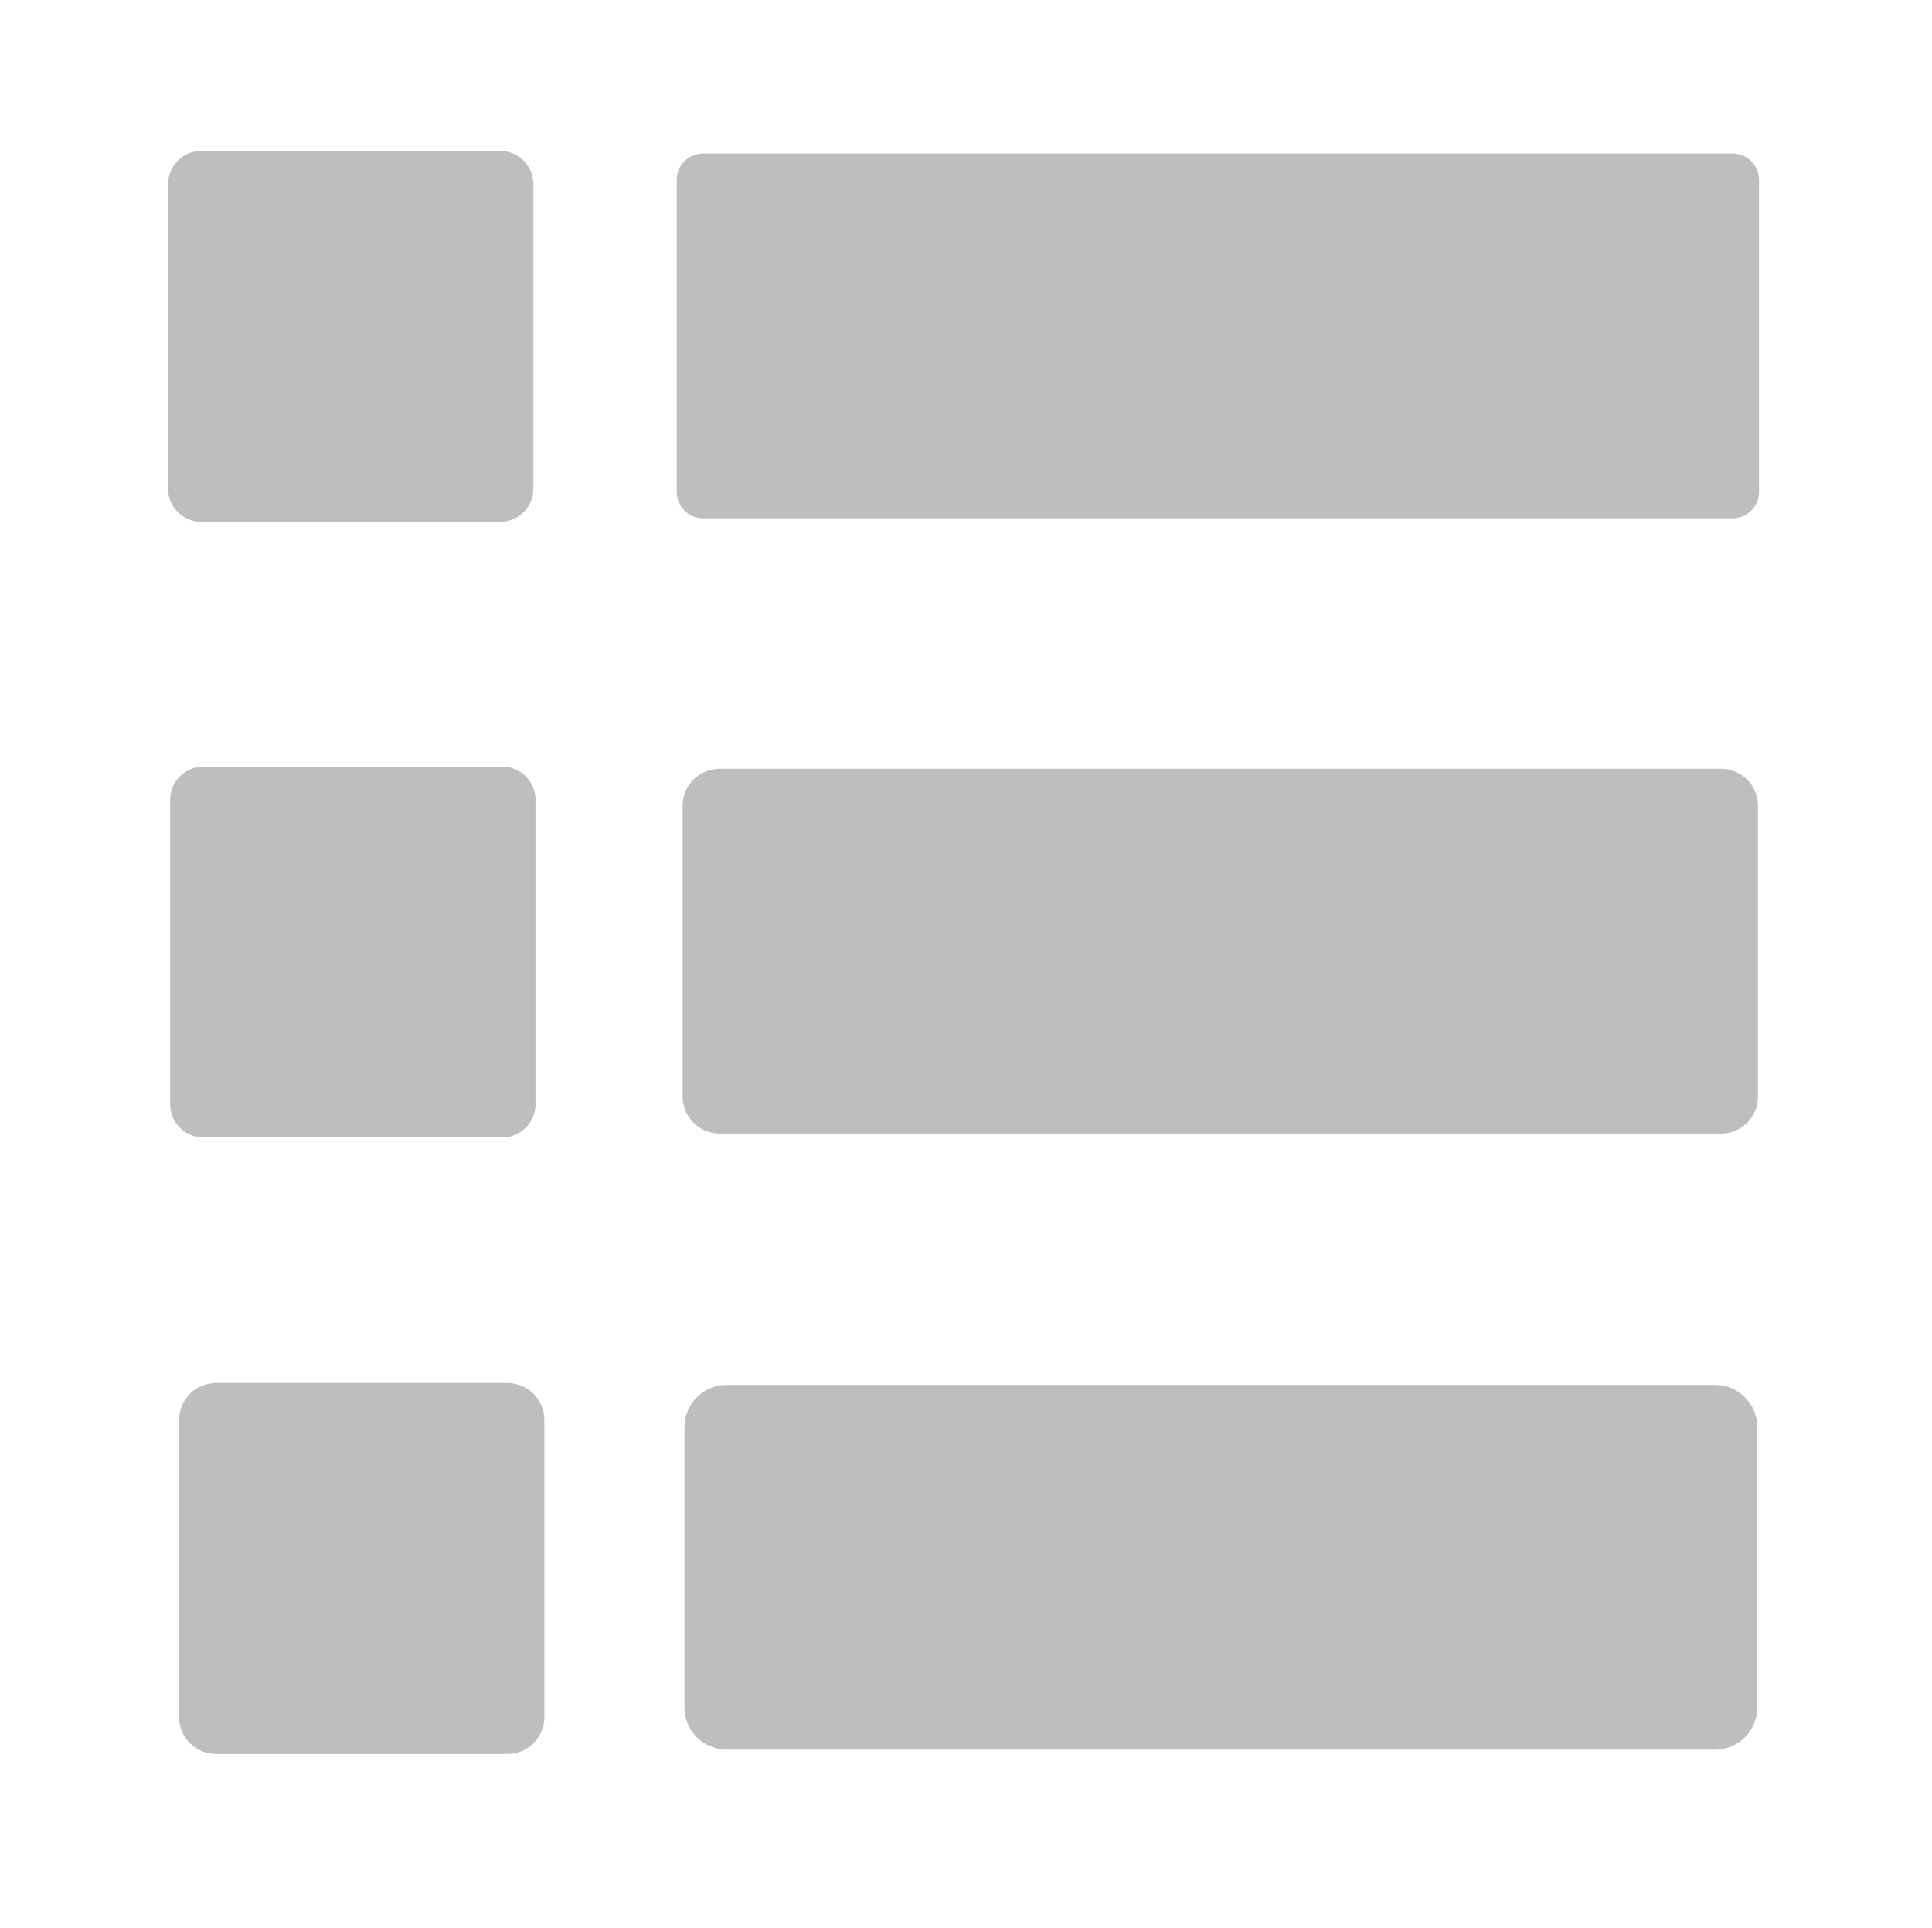
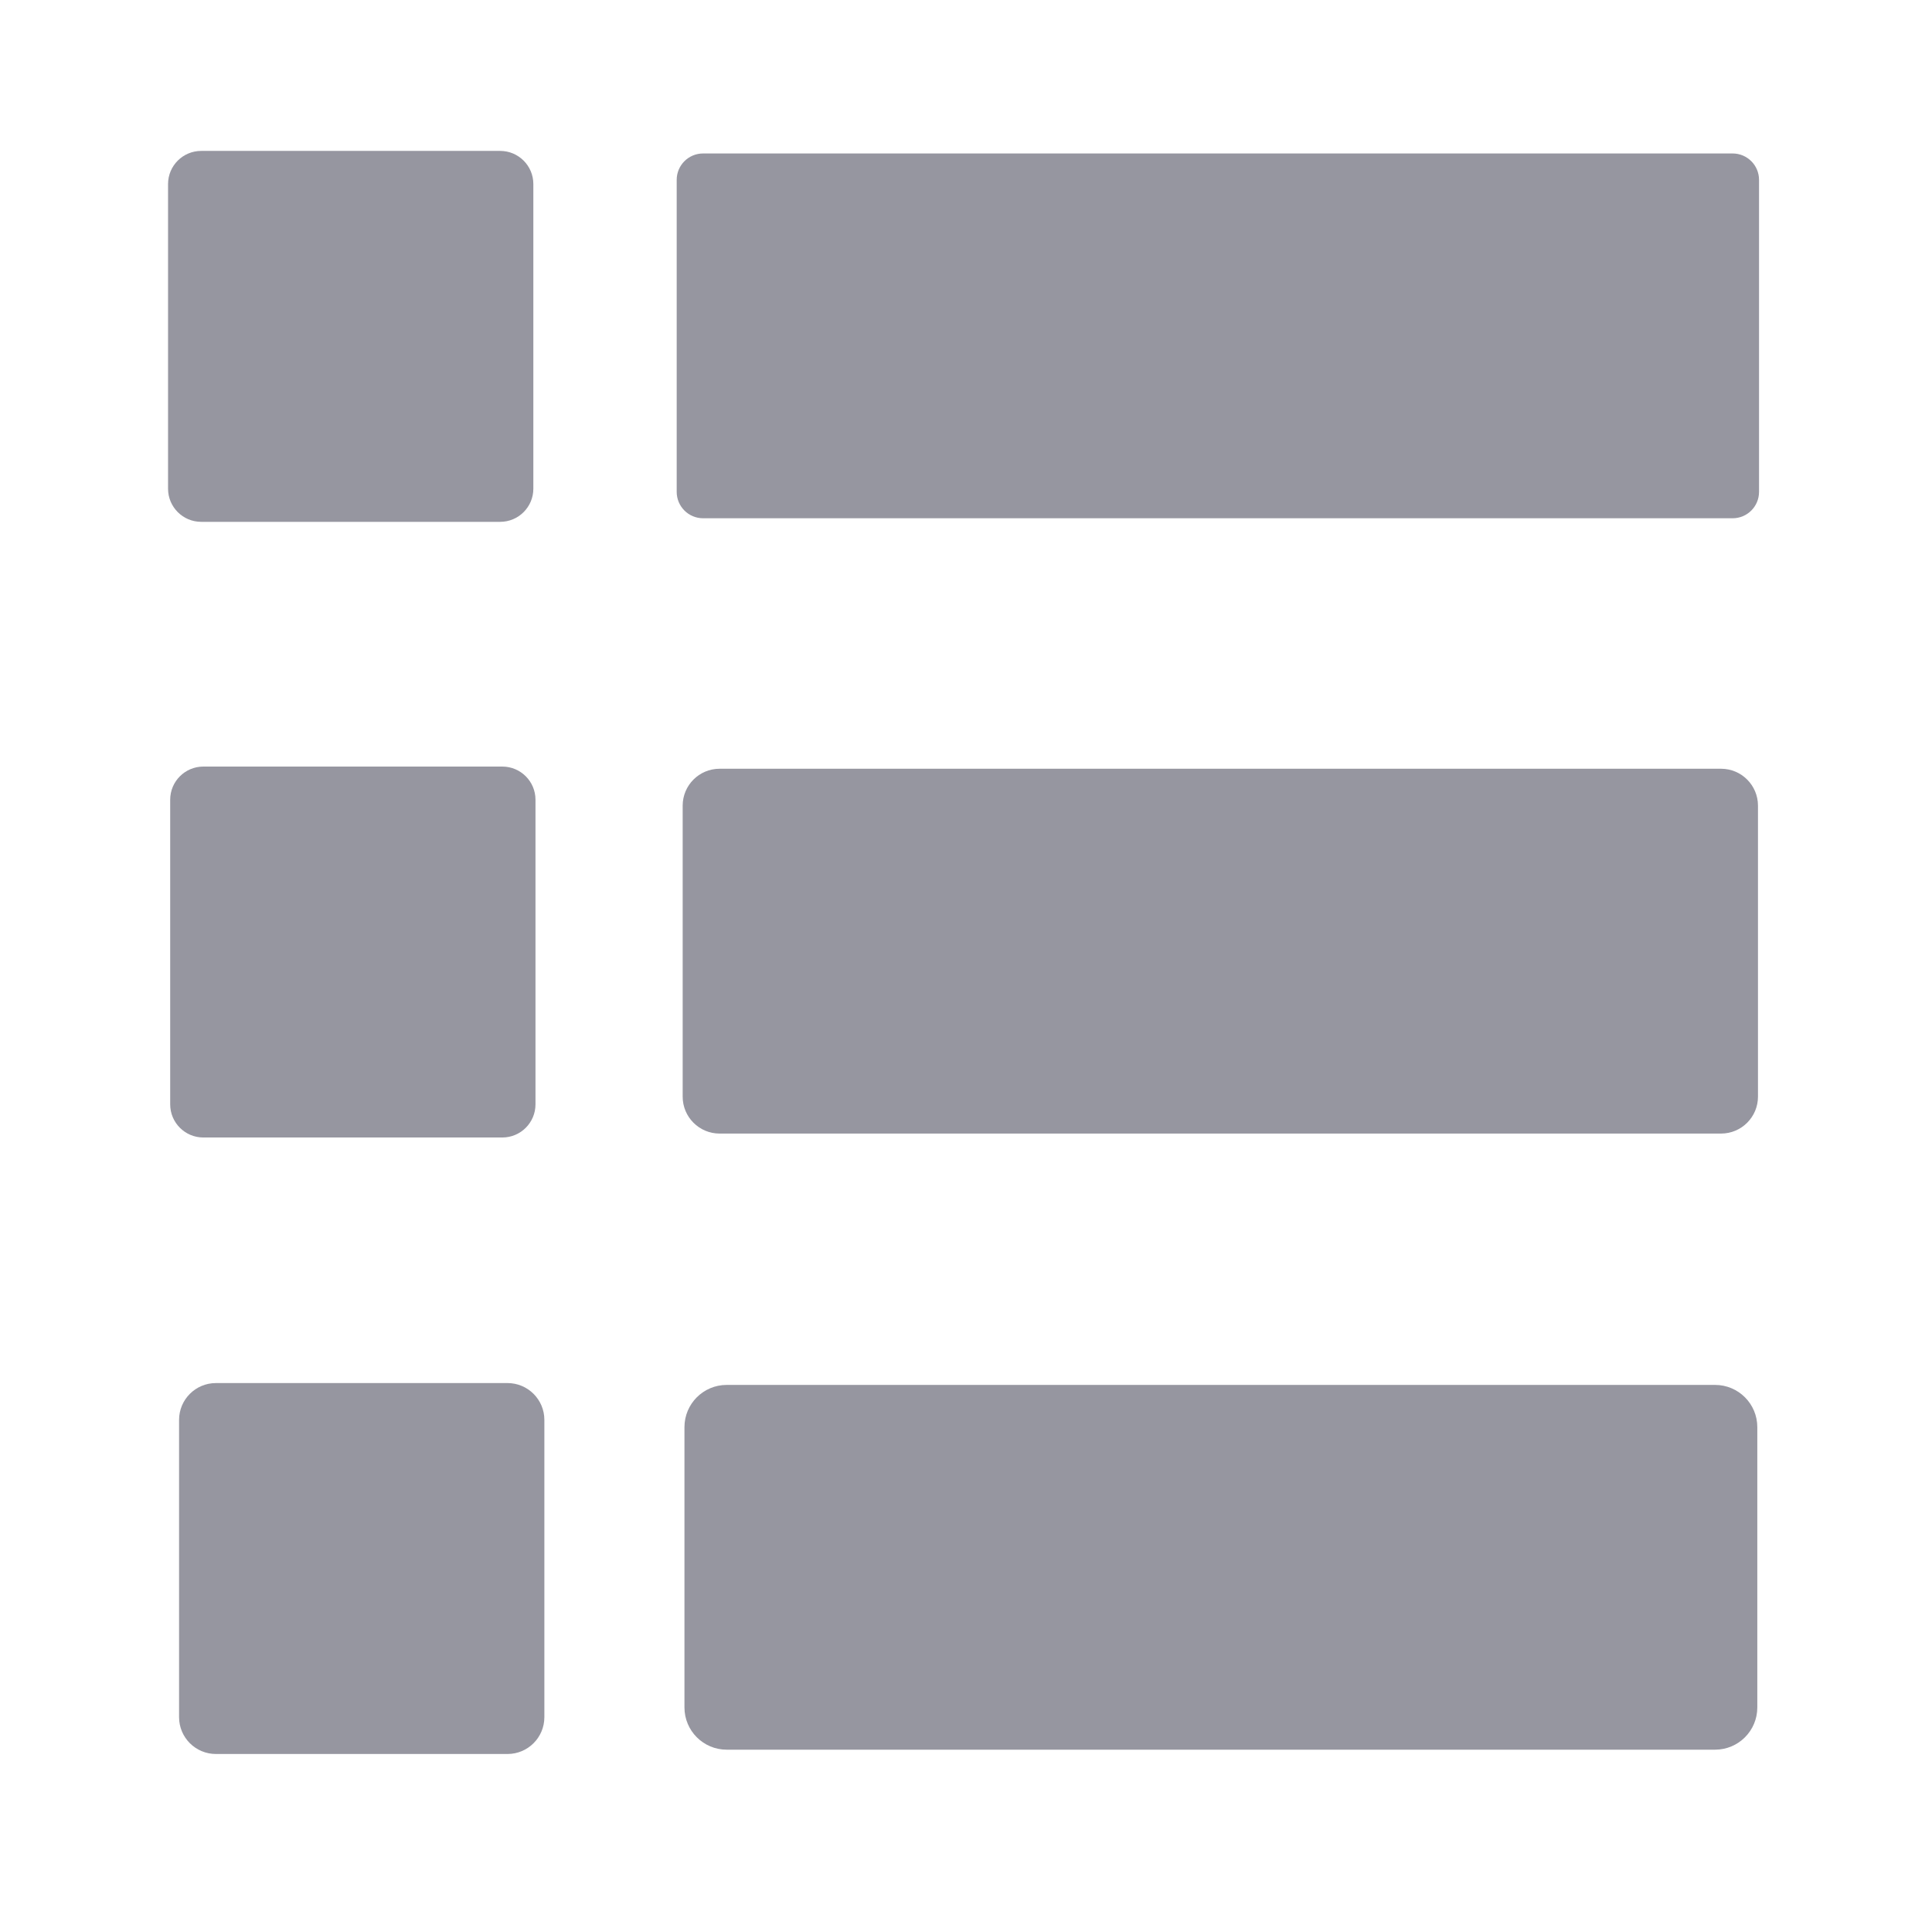
<svg xmlns="http://www.w3.org/2000/svg" data-name="Layer 1" id="Layer_1" viewBox="0 0 60.473 60.349" version="1.1" width="60.473" height="60.349">
  <defs id="defs1">
    <style id="style1">.cls-1{fill:#757575;}.cls-2{fill:#bdbdbd;}.cls-3{fill:#f5f5f5;}</style>
  </defs>
-   <rect style="fill:#bebebe;fill-opacity:1;stroke:none;stroke-width:1.513;stroke-miterlimit:5.5;stroke-dasharray:none;stroke-opacity:1" id="rect1" width="11.434" height="11.611" x="5.26" y="4.724" ry="1.038" />
-   <rect style="fill:#bebebe;fill-opacity:1;stroke:none;stroke-width:1.513;stroke-miterlimit:5.5;stroke-dasharray:none;stroke-opacity:1" id="rect2" width="33.878" height="11.419" x="21.181" y="4.804" ry="0.826" />
-   <rect style="fill:#bebebe;fill-opacity:1;stroke:none;stroke-width:1.513;stroke-miterlimit:5.5;stroke-dasharray:none;stroke-opacity:1" id="rect1-1" width="11.434" height="11.611" x="5.327" y="23.996" ry="1.038" />
-   <rect style="fill:#bebebe;fill-opacity:1;stroke:none;stroke-width:1.513;stroke-miterlimit:5.5;stroke-dasharray:none;stroke-opacity:1" id="rect2-8" width="33.658" height="11.42" x="21.368" y="24.064" ry="1.156" />
-   <rect style="fill:#bebebe;fill-opacity:1;stroke:none;stroke-width:1.513;stroke-miterlimit:5.5;stroke-dasharray:none;stroke-opacity:1" id="rect1-8" width="11.434" height="11.611" x="5.605" y="43.294" ry="1.153" />
-   <rect style="fill:#bebebe;fill-opacity:1;stroke:none;stroke-width:1.513;stroke-miterlimit:5.5;stroke-dasharray:none;stroke-opacity:1" id="rect2-0" width="33.581" height="11.418" x="21.424" y="43.352" ry="1.322" />
+   <rect style="fill:#9696a0;fill-opacity:1;stroke:none;stroke-width:1.513;stroke-miterlimit:5.5;stroke-dasharray:none;stroke-opacity:1" id="rect1" width="11.434" height="11.611" x="5.26" y="4.724" ry="1.038" />
+   <rect style="fill:#9696a0;fill-opacity:1;stroke:none;stroke-width:1.513;stroke-miterlimit:5.5;stroke-dasharray:none;stroke-opacity:1" id="rect2" width="33.878" height="11.419" x="21.181" y="4.804" ry="0.826" />
+   <rect style="fill:#9696a0;fill-opacity:1;stroke:none;stroke-width:1.513;stroke-miterlimit:5.5;stroke-dasharray:none;stroke-opacity:1" id="rect1-1" width="11.434" height="11.611" x="5.327" y="23.996" ry="1.038" />
+   <rect style="fill:#9696a0;fill-opacity:1;stroke:none;stroke-width:1.513;stroke-miterlimit:5.5;stroke-dasharray:none;stroke-opacity:1" id="rect2-8" width="33.658" height="11.42" x="21.368" y="24.064" ry="1.156" />
+   <rect style="fill:#9696a0;fill-opacity:1;stroke:none;stroke-width:1.513;stroke-miterlimit:5.5;stroke-dasharray:none;stroke-opacity:1" id="rect1-8" width="11.434" height="11.611" x="5.605" y="43.294" ry="1.153" />
+   <rect style="fill:#9696a0;fill-opacity:1;stroke:none;stroke-width:1.513;stroke-miterlimit:5.5;stroke-dasharray:none;stroke-opacity:1" id="rect2-0" width="33.581" height="11.418" x="21.424" y="43.352" ry="1.322" />
</svg>
